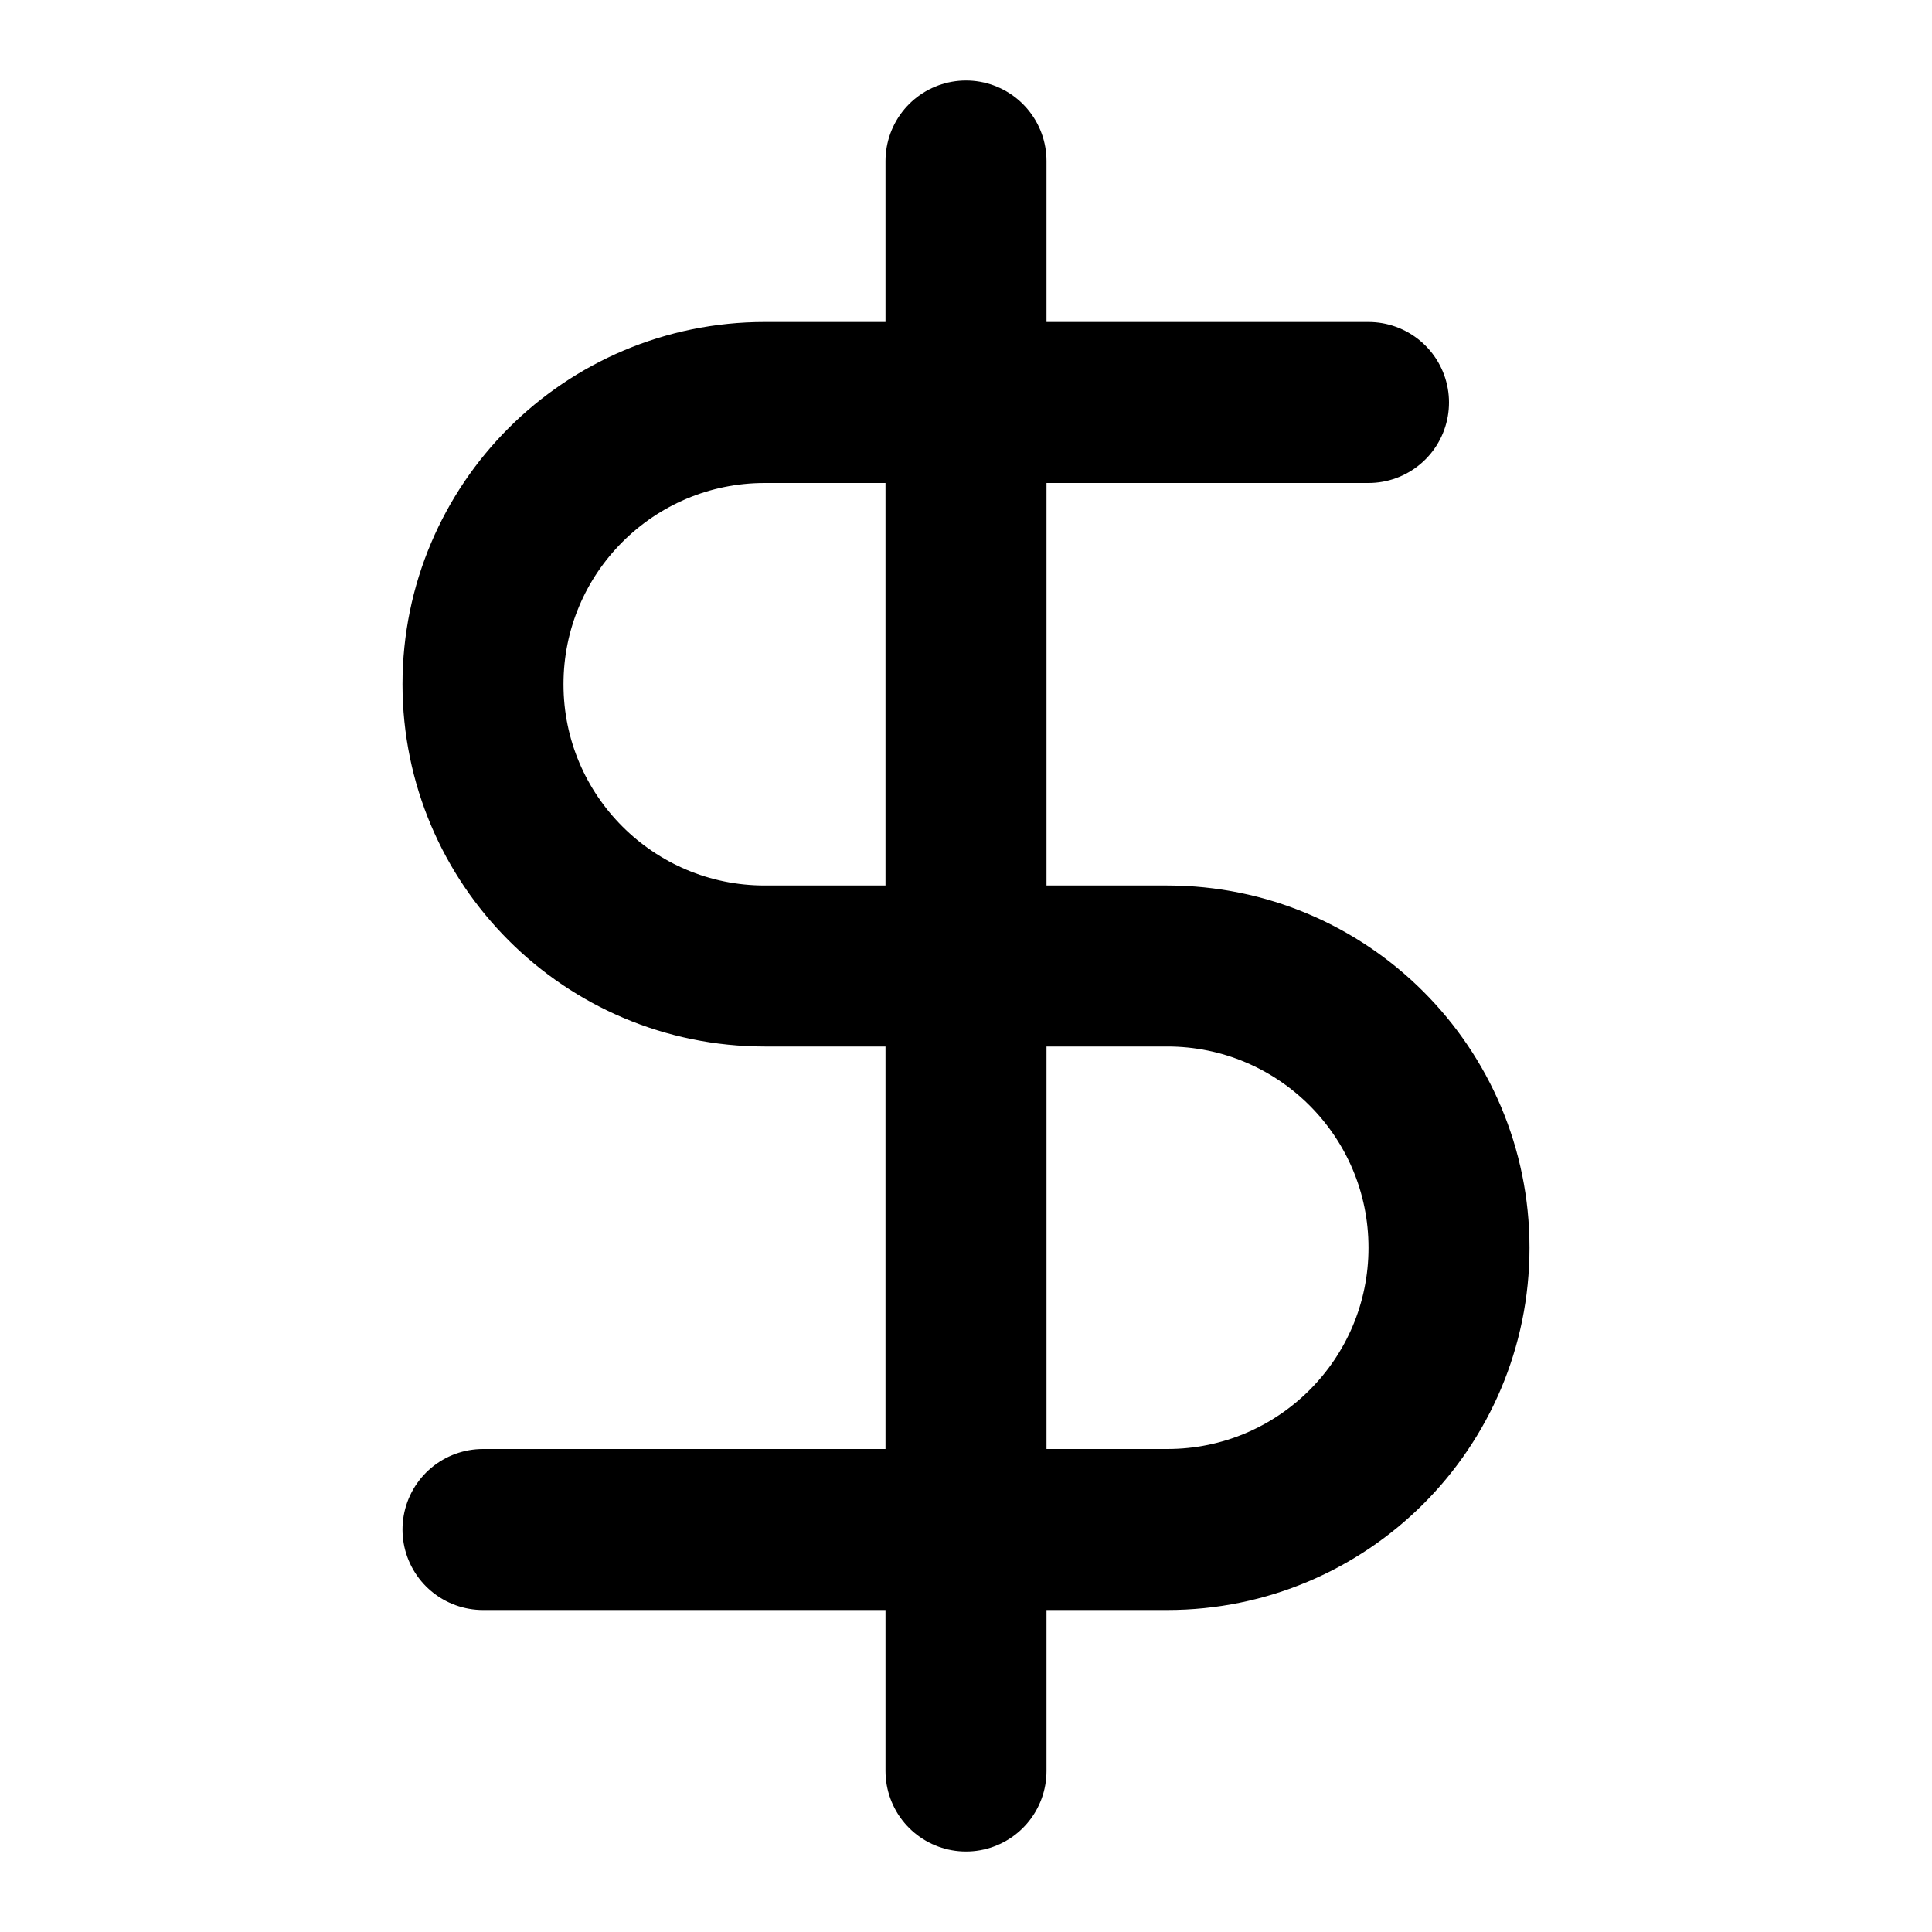
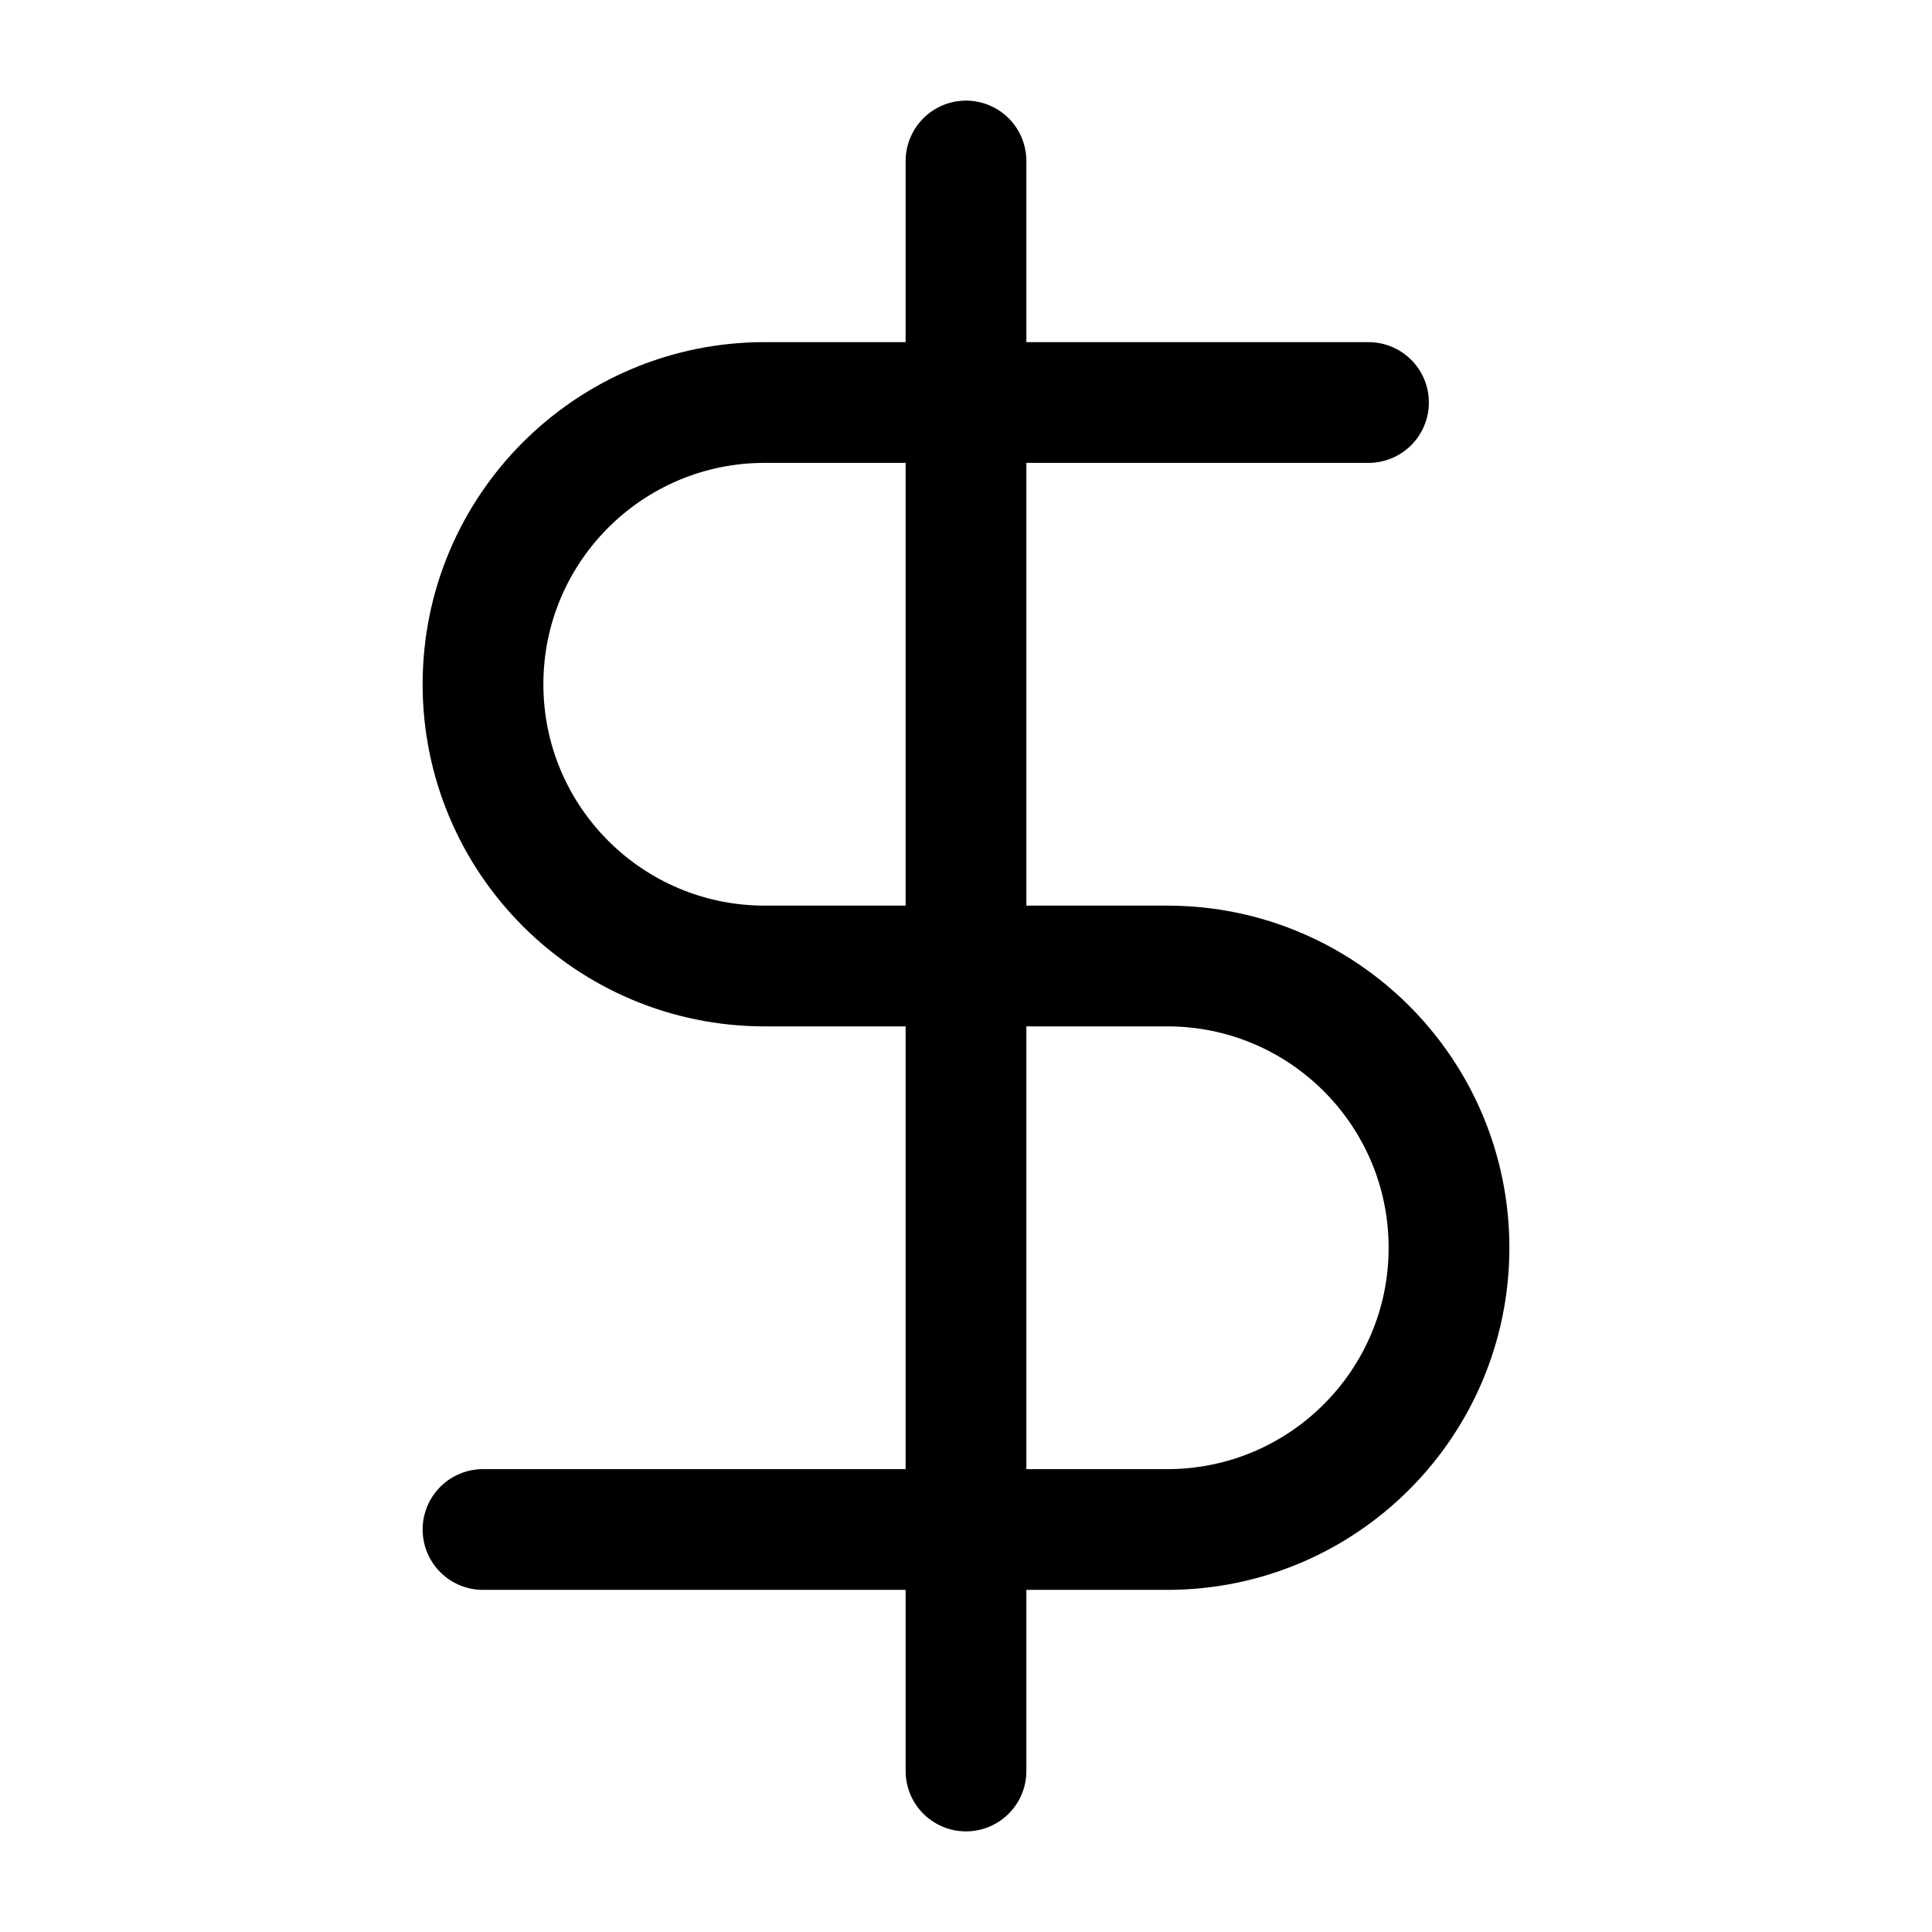
<svg xmlns="http://www.w3.org/2000/svg" focusable="false" viewBox="0 0 24 24">
-   <path fill="none" stroke="currentColor" stroke-linecap="round" stroke-linejoin="round" stroke-width="2" d="M12 2v20m5-17H9.5a3.5 3.5 0 0 0 0 7h5a3.5 3.5 0 0 1 0 7H6" />
+   <path fill="none" stroke="currentColor" stroke-linecap="round" stroke-linejoin="round" stroke-width="1.5" d="M12 2v20m5-17H9.5a3.5 3.5 0 0 0 0 7h5a3.5 3.5 0 0 1 0 7H6" />
</svg>
